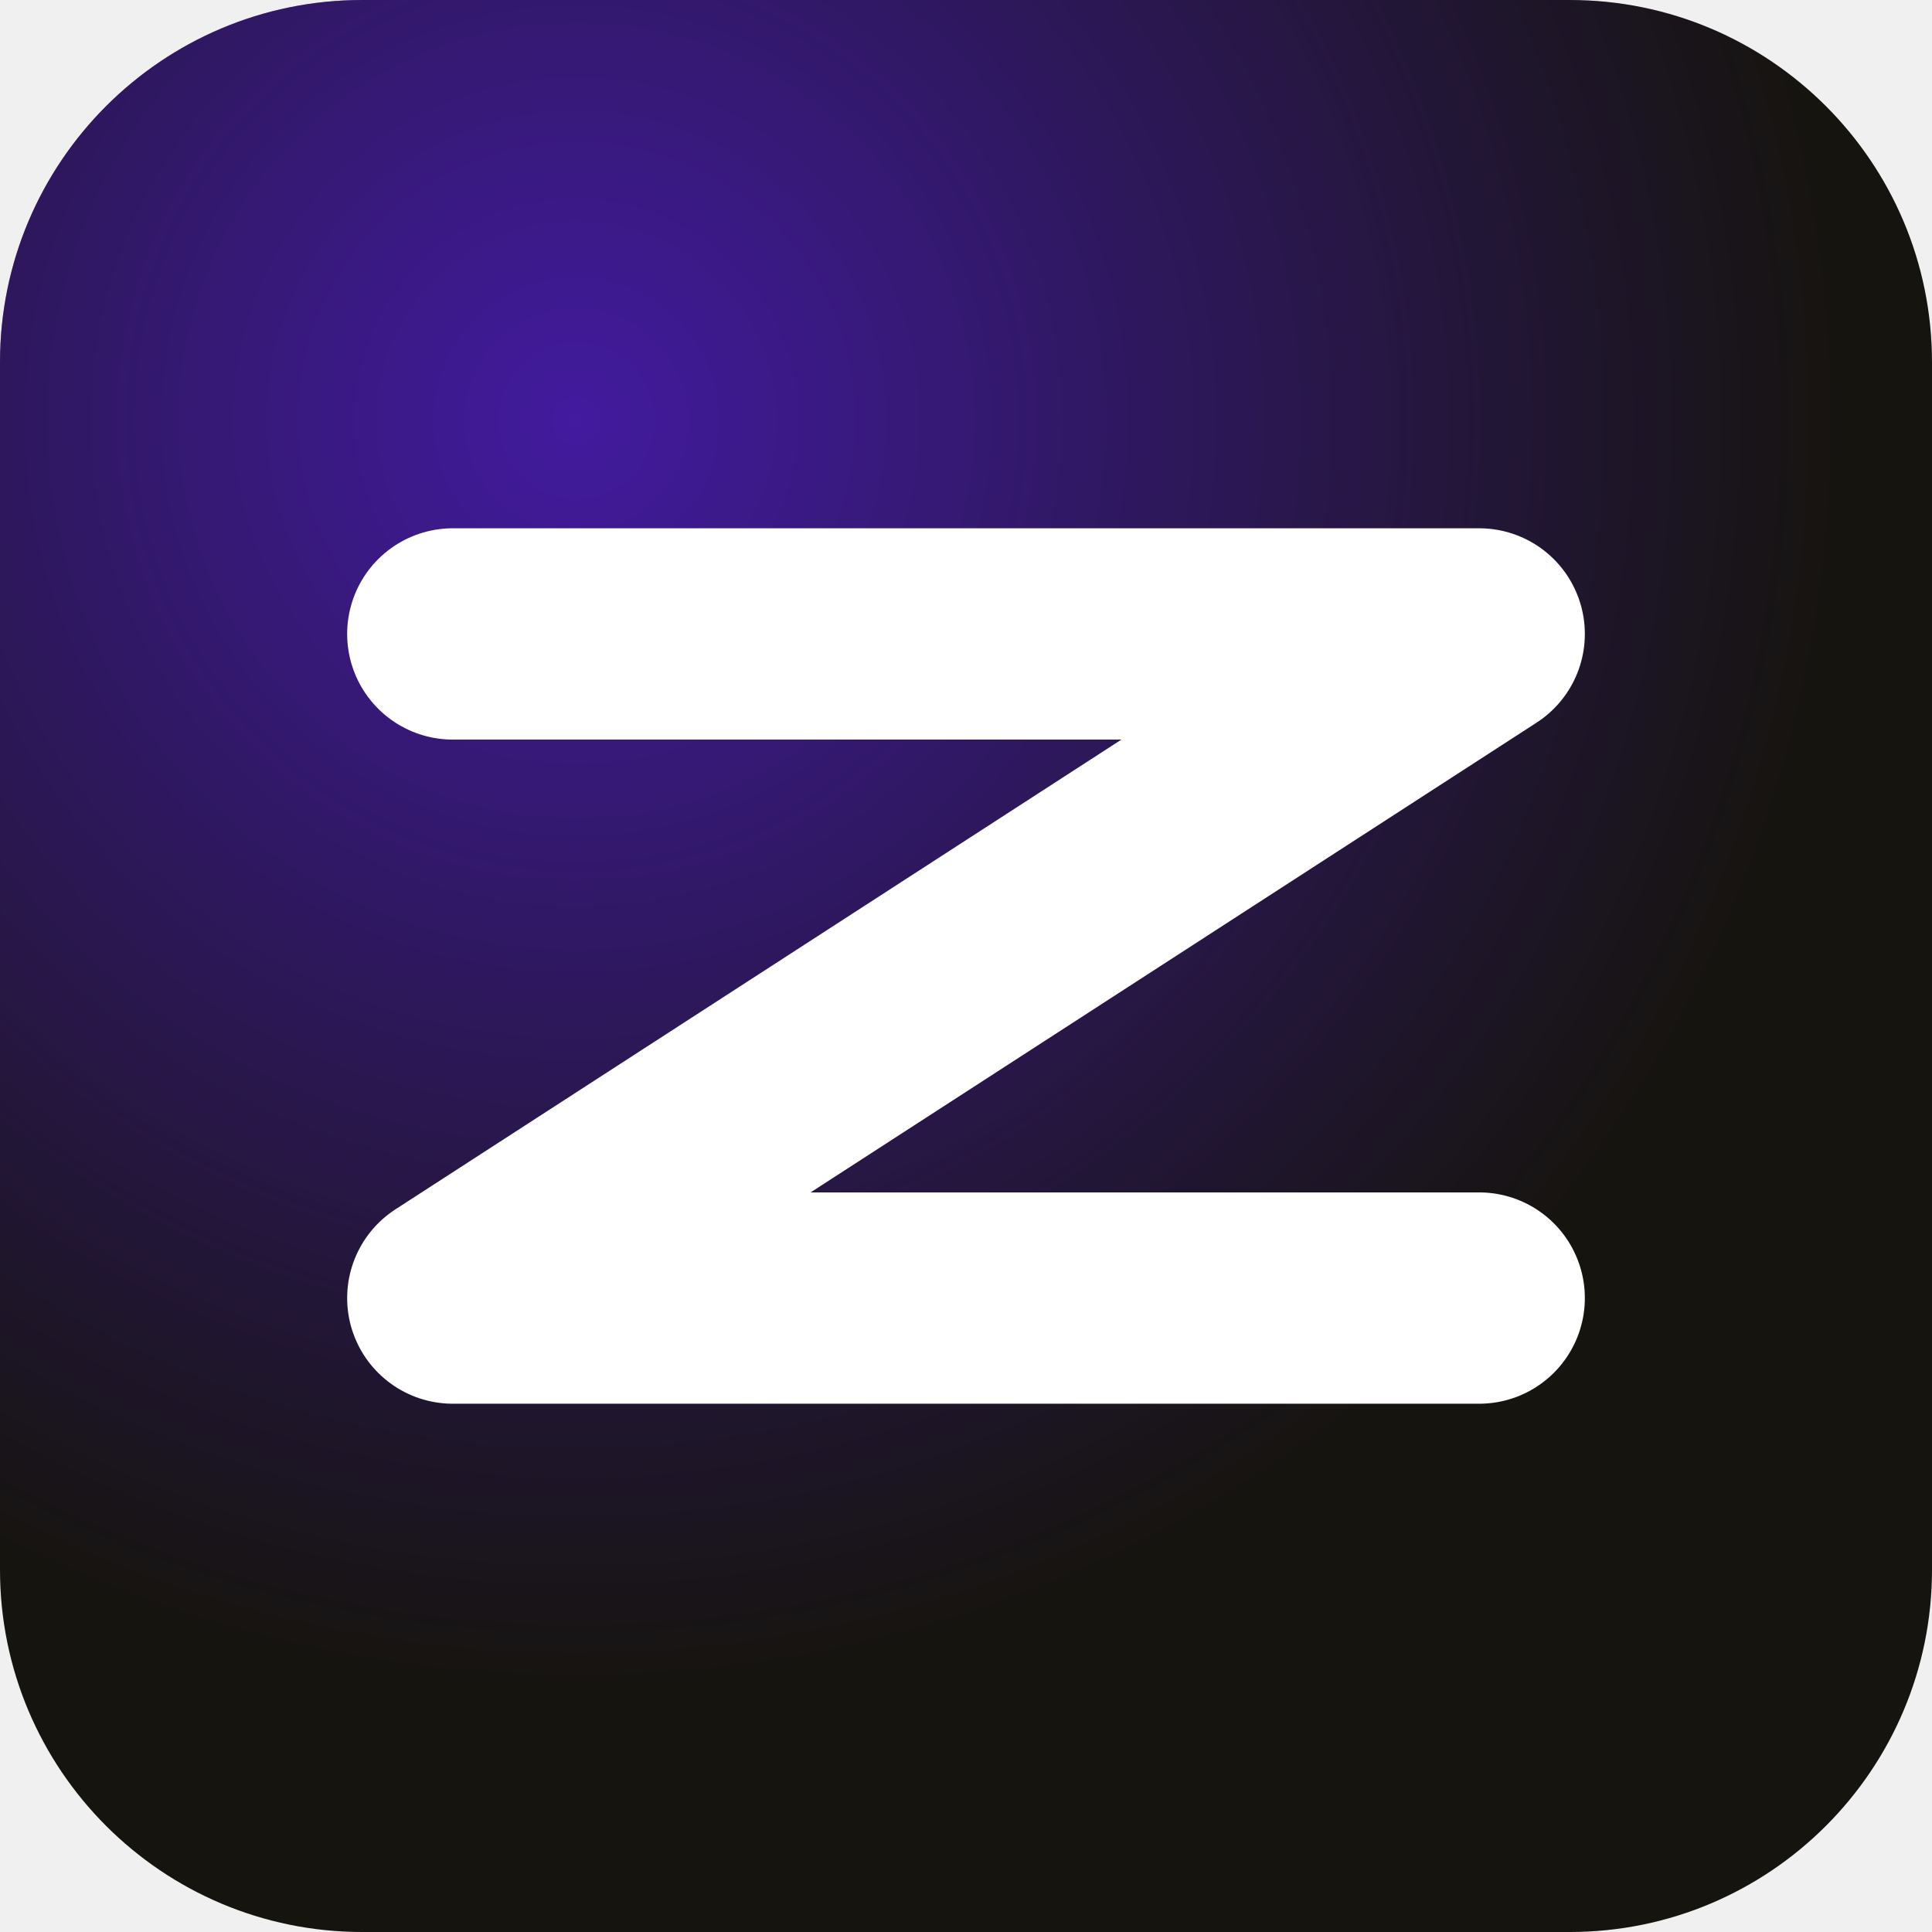
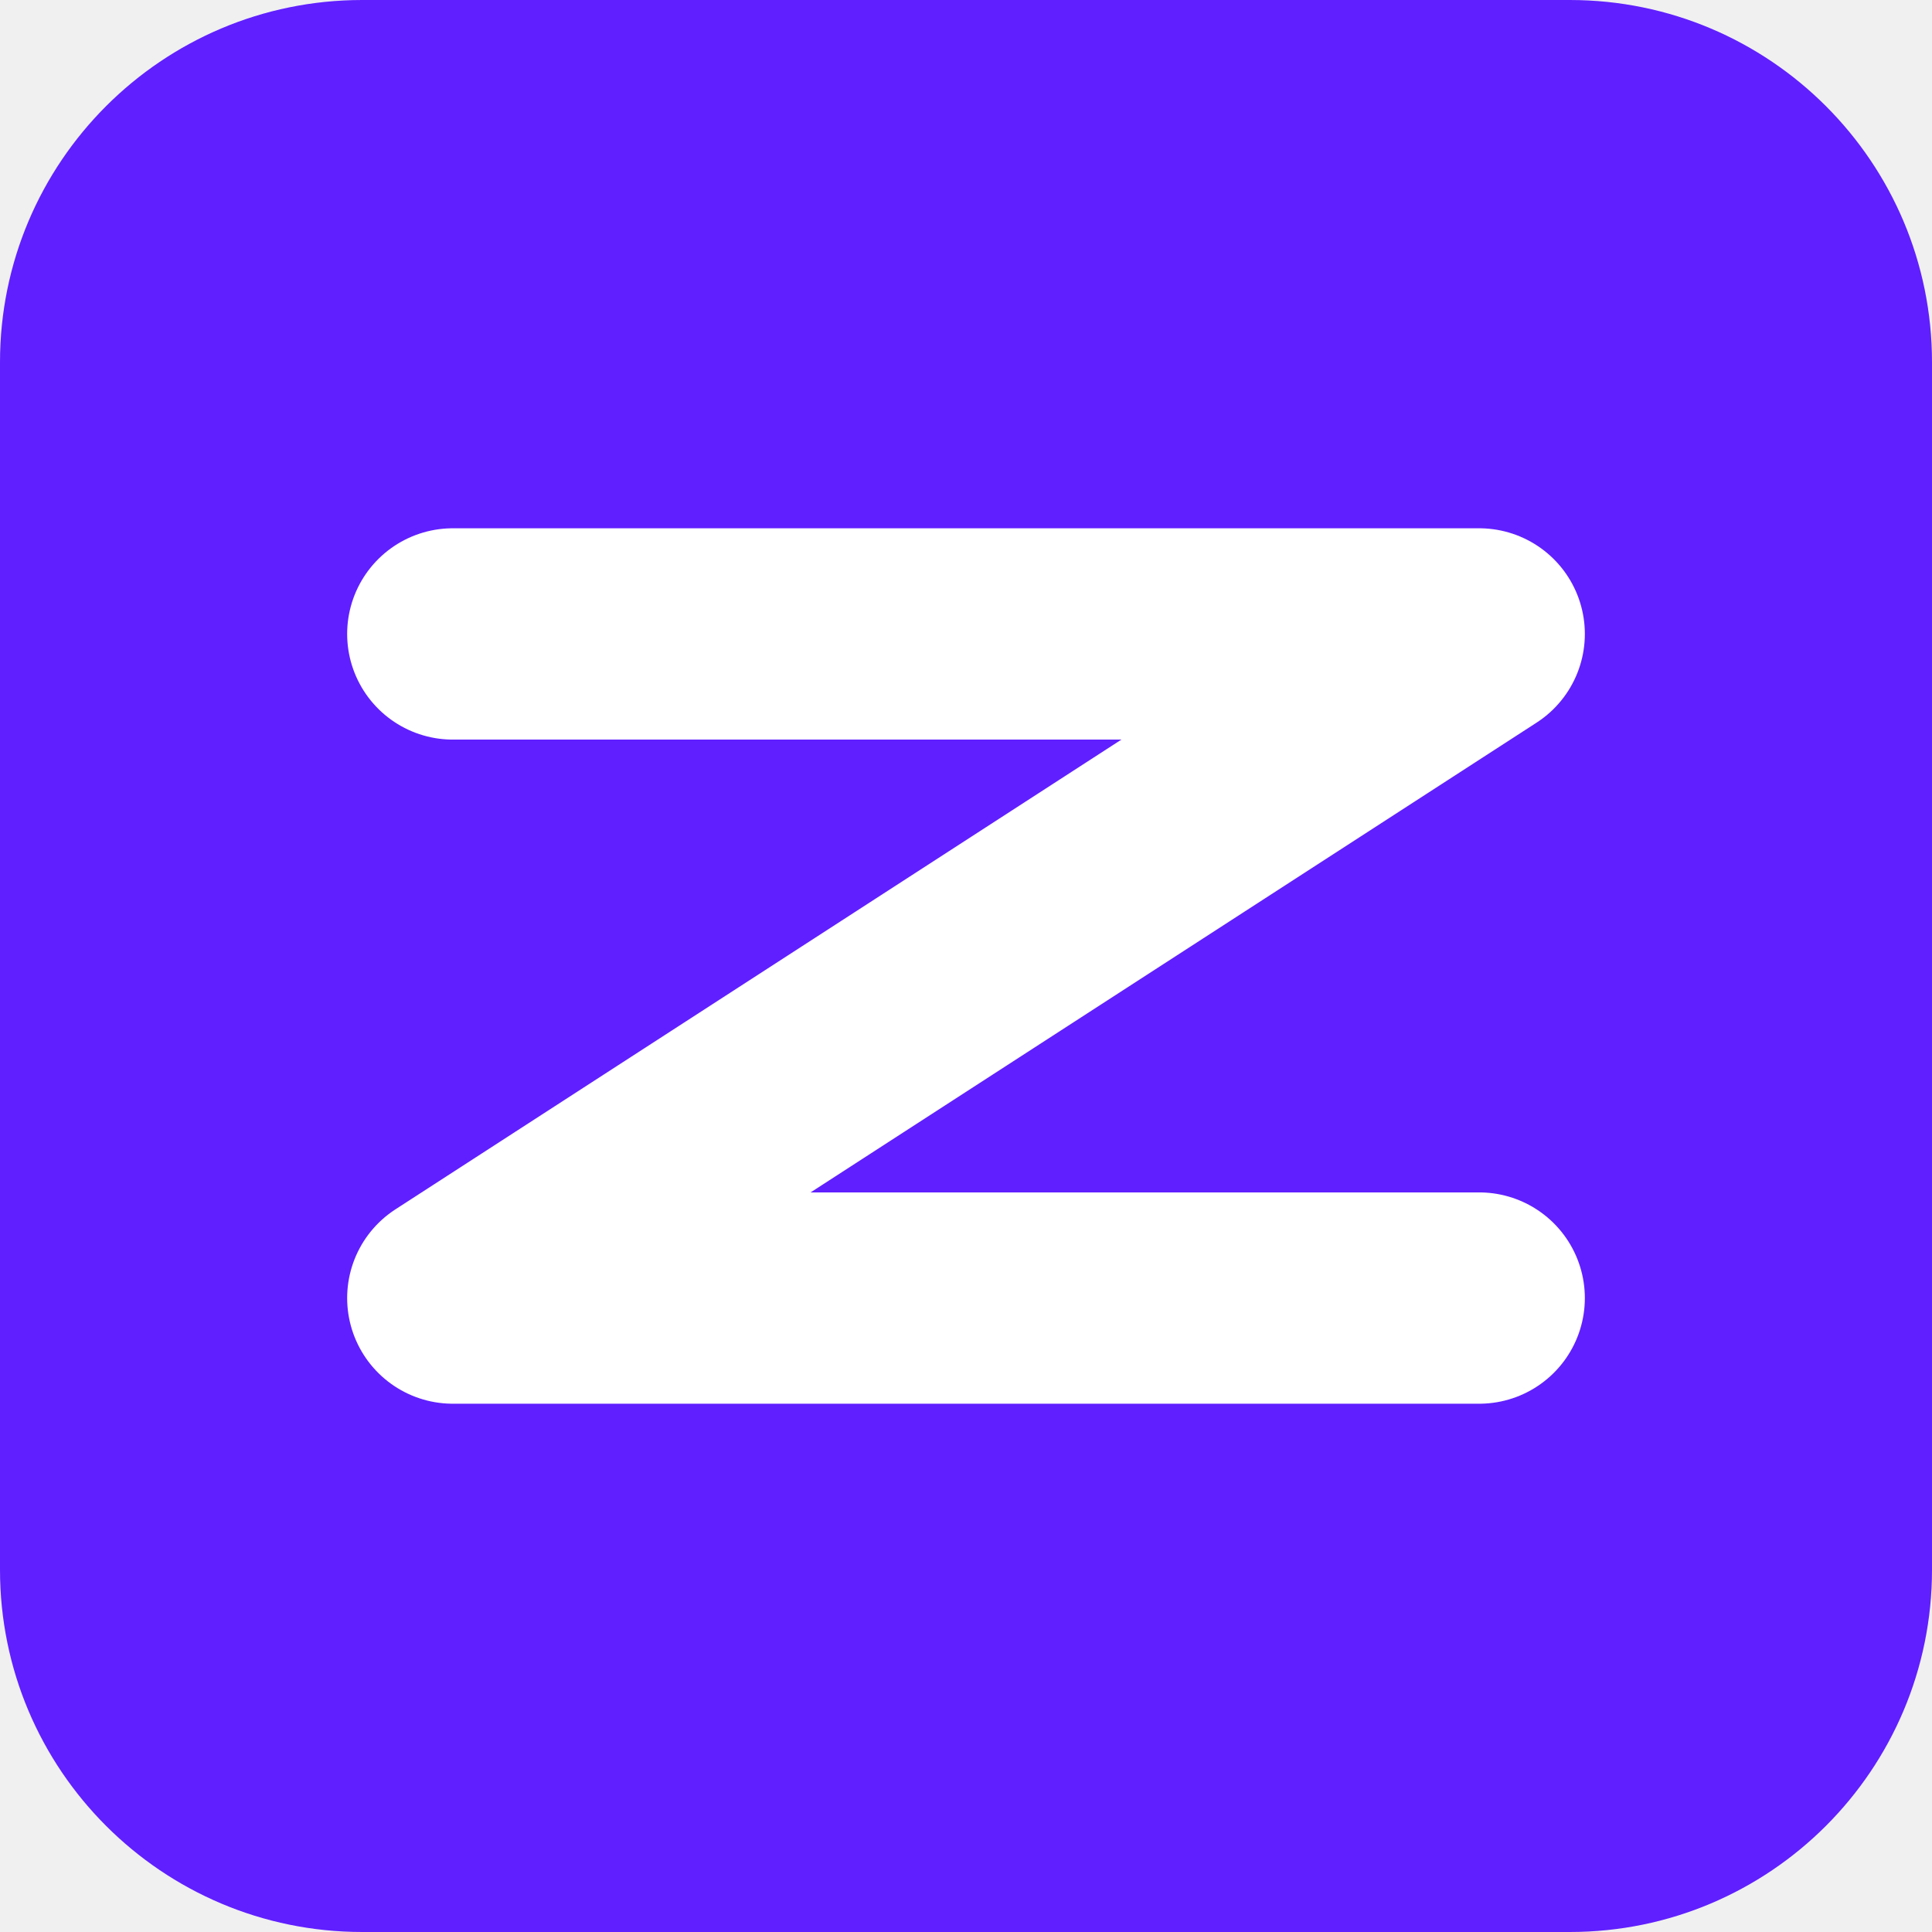
<svg xmlns="http://www.w3.org/2000/svg" viewBox="0 0 32 32" width="32" height="32">
-   <defs>
-     <radialGradient id="g" cx="30%" cy="22%" r="65%">
-       <stop offset="0%" stop-color="#601FFF" stop-opacity="0.6" />
-       <stop offset="100%" stop-color="#601FFF" stop-opacity="0" />
-     </radialGradient>
-   </defs>
-   <rect width="32" height="32" rx="6" fill="#16140F" />
-   <rect width="32" height="32" rx="6" fill="url(#g)" />
+   <rect width="32" height="32" rx="6" fill="#601FFF" />
  <path d="M7.5,10.5 L24.5,10.5 L7.5,21.5 L24.5,21.5" fill="none" stroke="#FFFFFF" stroke-width="3.5" stroke-linecap="round" stroke-linejoin="round" />
</svg>
